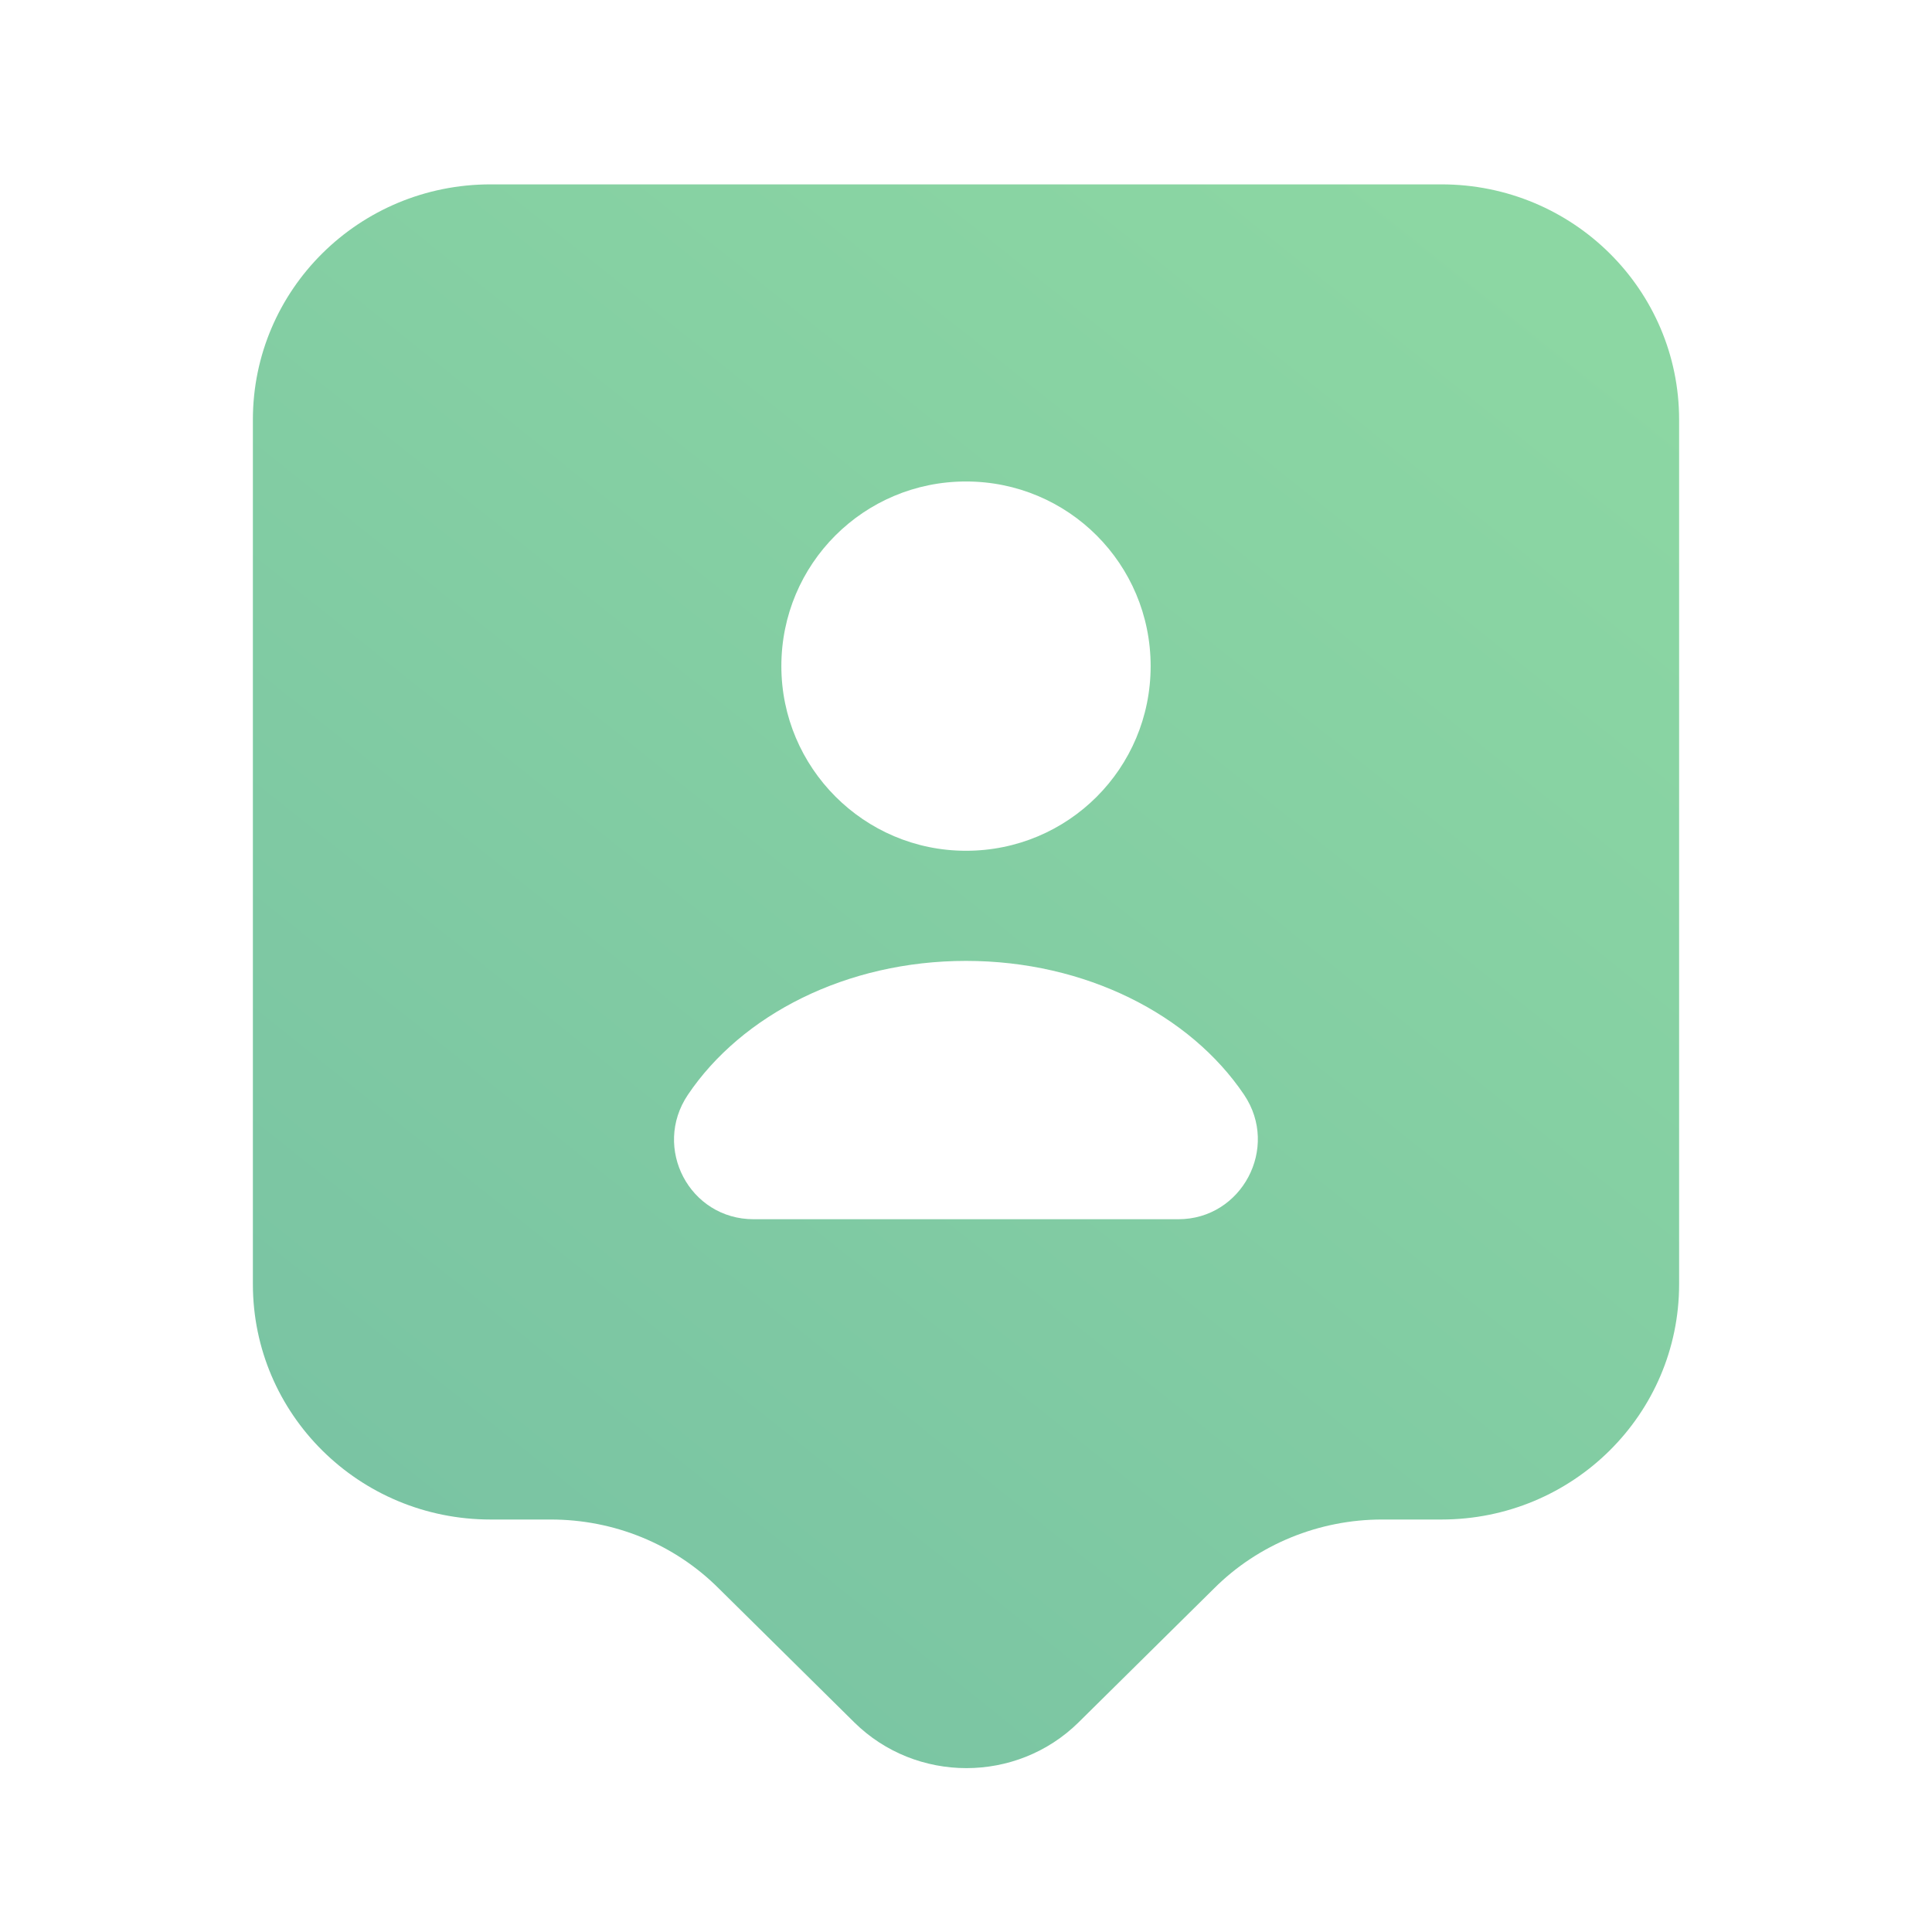
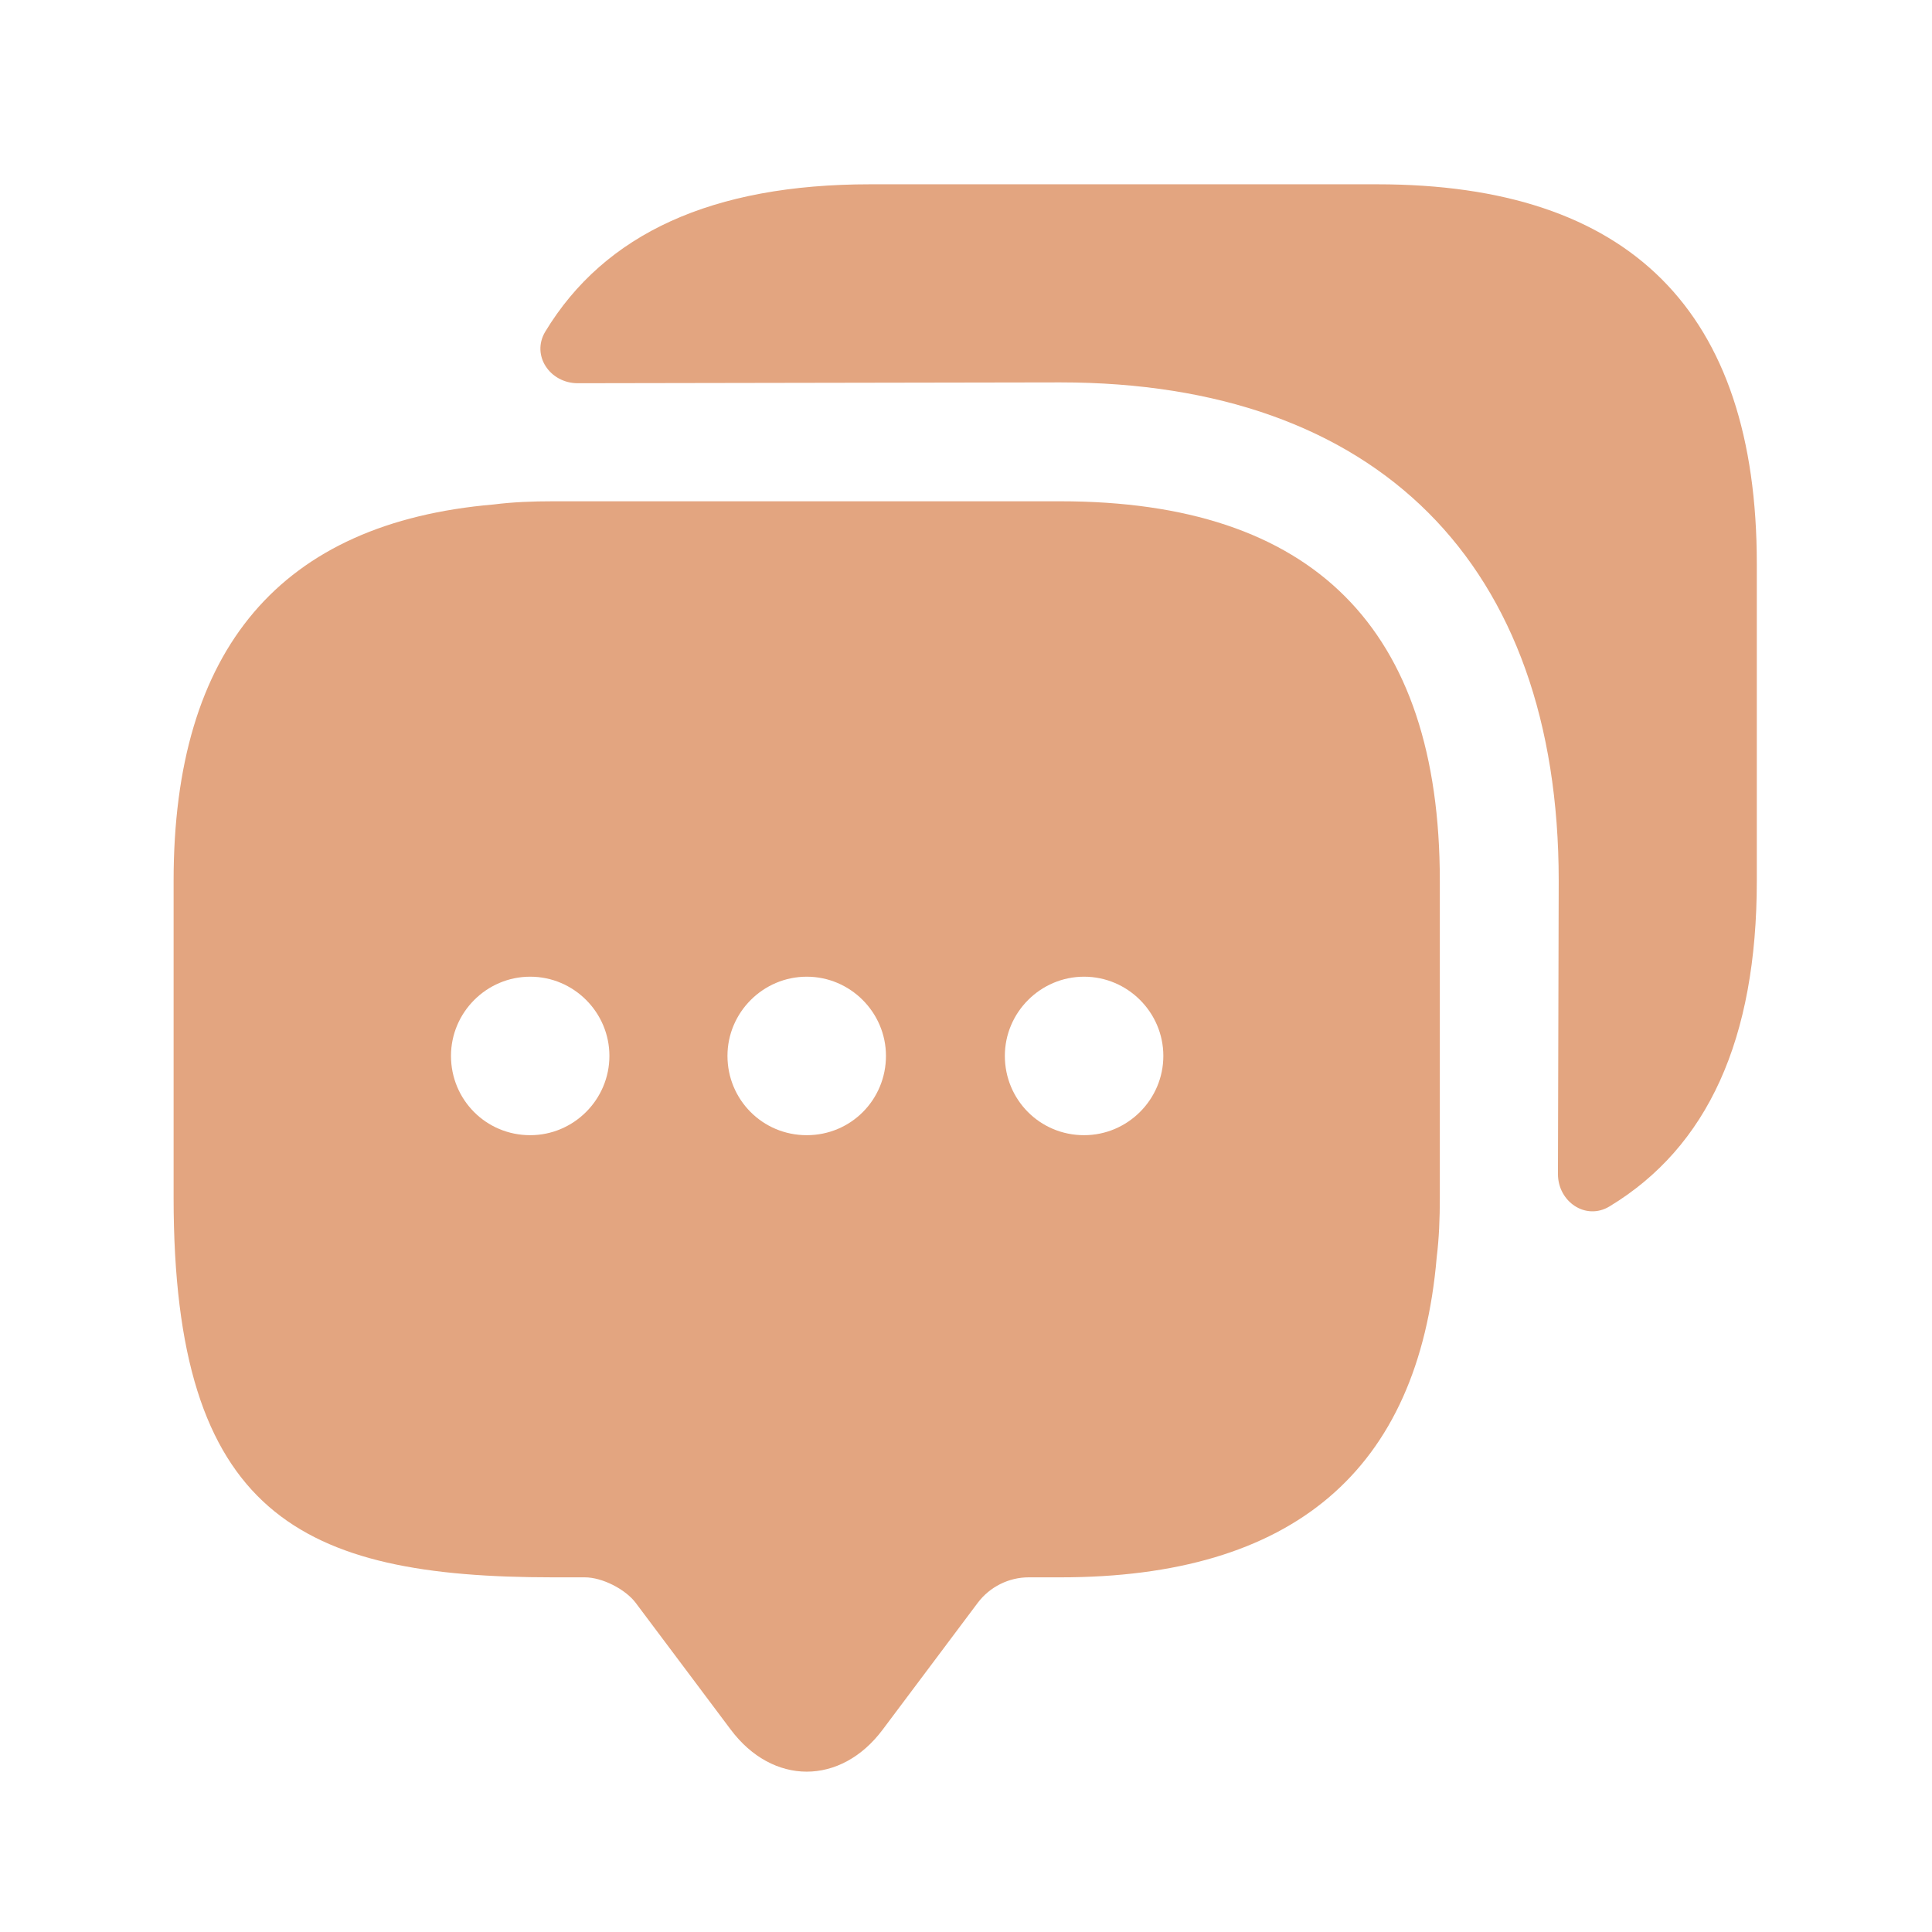
<svg xmlns="http://www.w3.org/2000/svg" width="28" height="28" viewBox="0 0 28 28" fill="none">
-   <path d="M20.89 2.672H7.11C5.203 2.672 3.665 4.199 3.665 6.083V18.611C3.665 20.495 5.203 22.022 7.11 22.022H7.982C8.901 22.022 9.774 22.378 10.417 23.021L12.381 24.962C13.277 25.846 14.735 25.846 15.631 24.962L17.595 23.021C18.238 22.378 19.122 22.022 20.029 22.022H20.89C22.797 22.022 24.335 20.495 24.335 18.611V6.083C24.335 4.199 22.797 2.672 20.89 2.672ZM14 6.978C15.482 6.978 16.676 8.173 16.676 9.654C16.676 11.136 15.482 12.33 14 12.33C12.519 12.33 11.324 11.124 11.324 9.654C11.324 8.173 12.519 6.978 14 6.978ZM17.078 17.67H10.922C9.992 17.67 9.452 16.636 9.969 15.867C10.75 14.707 12.266 13.926 14 13.926C15.734 13.926 17.25 14.707 18.031 15.867C18.548 16.636 17.996 17.67 17.078 17.67Z" fill="url(#paint0_linear_4463_310)" />
-   <defs>
-     <linearGradient id="paint0_linear_4463_310" x1="20.125" y1="2.36" x2="2.563" y2="24.348" gradientUnits="userSpaceOnUse">
-       <stop stop-color="#8CD7A3" />
-       <stop offset="1" stop-color="#77C1A3" />
-     </linearGradient>
-   </defs>
+   <path d="M15.367 7.265H8.017C7.718 7.265 7.431 7.276 7.156 7.311C4.067 7.575 2.516 9.401 2.516 12.765V17.359C2.516 21.953 4.354 22.86 8.017 22.86H8.476C8.729 22.86 9.062 23.032 9.211 23.227L10.589 25.065C11.198 25.88 12.186 25.88 12.794 25.065L14.172 23.227C14.345 22.998 14.62 22.86 14.907 22.86H15.367C18.732 22.86 20.557 21.321 20.822 18.22C20.856 17.945 20.867 17.658 20.867 17.359V12.765C20.867 9.102 19.03 7.265 15.367 7.265ZM7.684 16.452C7.041 16.452 6.536 15.935 6.536 15.303C6.536 14.672 7.052 14.155 7.684 14.155C8.316 14.155 8.832 14.672 8.832 15.303C8.832 15.935 8.316 16.452 7.684 16.452ZM11.692 16.452C11.049 16.452 10.543 15.935 10.543 15.303C10.543 14.672 11.06 14.155 11.692 14.155C12.323 14.155 12.84 14.672 12.84 15.303C12.84 15.935 12.335 16.452 11.692 16.452ZM15.711 16.452C15.068 16.452 14.563 15.935 14.563 15.303C14.563 14.672 15.08 14.155 15.711 14.155C16.343 14.155 16.86 14.672 16.86 15.303C16.86 15.935 16.343 16.452 15.711 16.452Z" fill="#E3A580" />
+   <path d="M25.461 8.172V12.765C25.461 15.062 24.749 16.624 23.325 17.485C22.981 17.692 22.579 17.416 22.579 17.015L22.59 12.765C22.59 8.172 19.96 5.542 15.367 5.542L8.373 5.554C7.971 5.554 7.696 5.152 7.902 4.807C8.764 3.383 10.325 2.671 12.611 2.671H19.96C23.624 2.671 25.461 4.509 25.461 8.172Z" fill="#E3A580" />
</svg>
